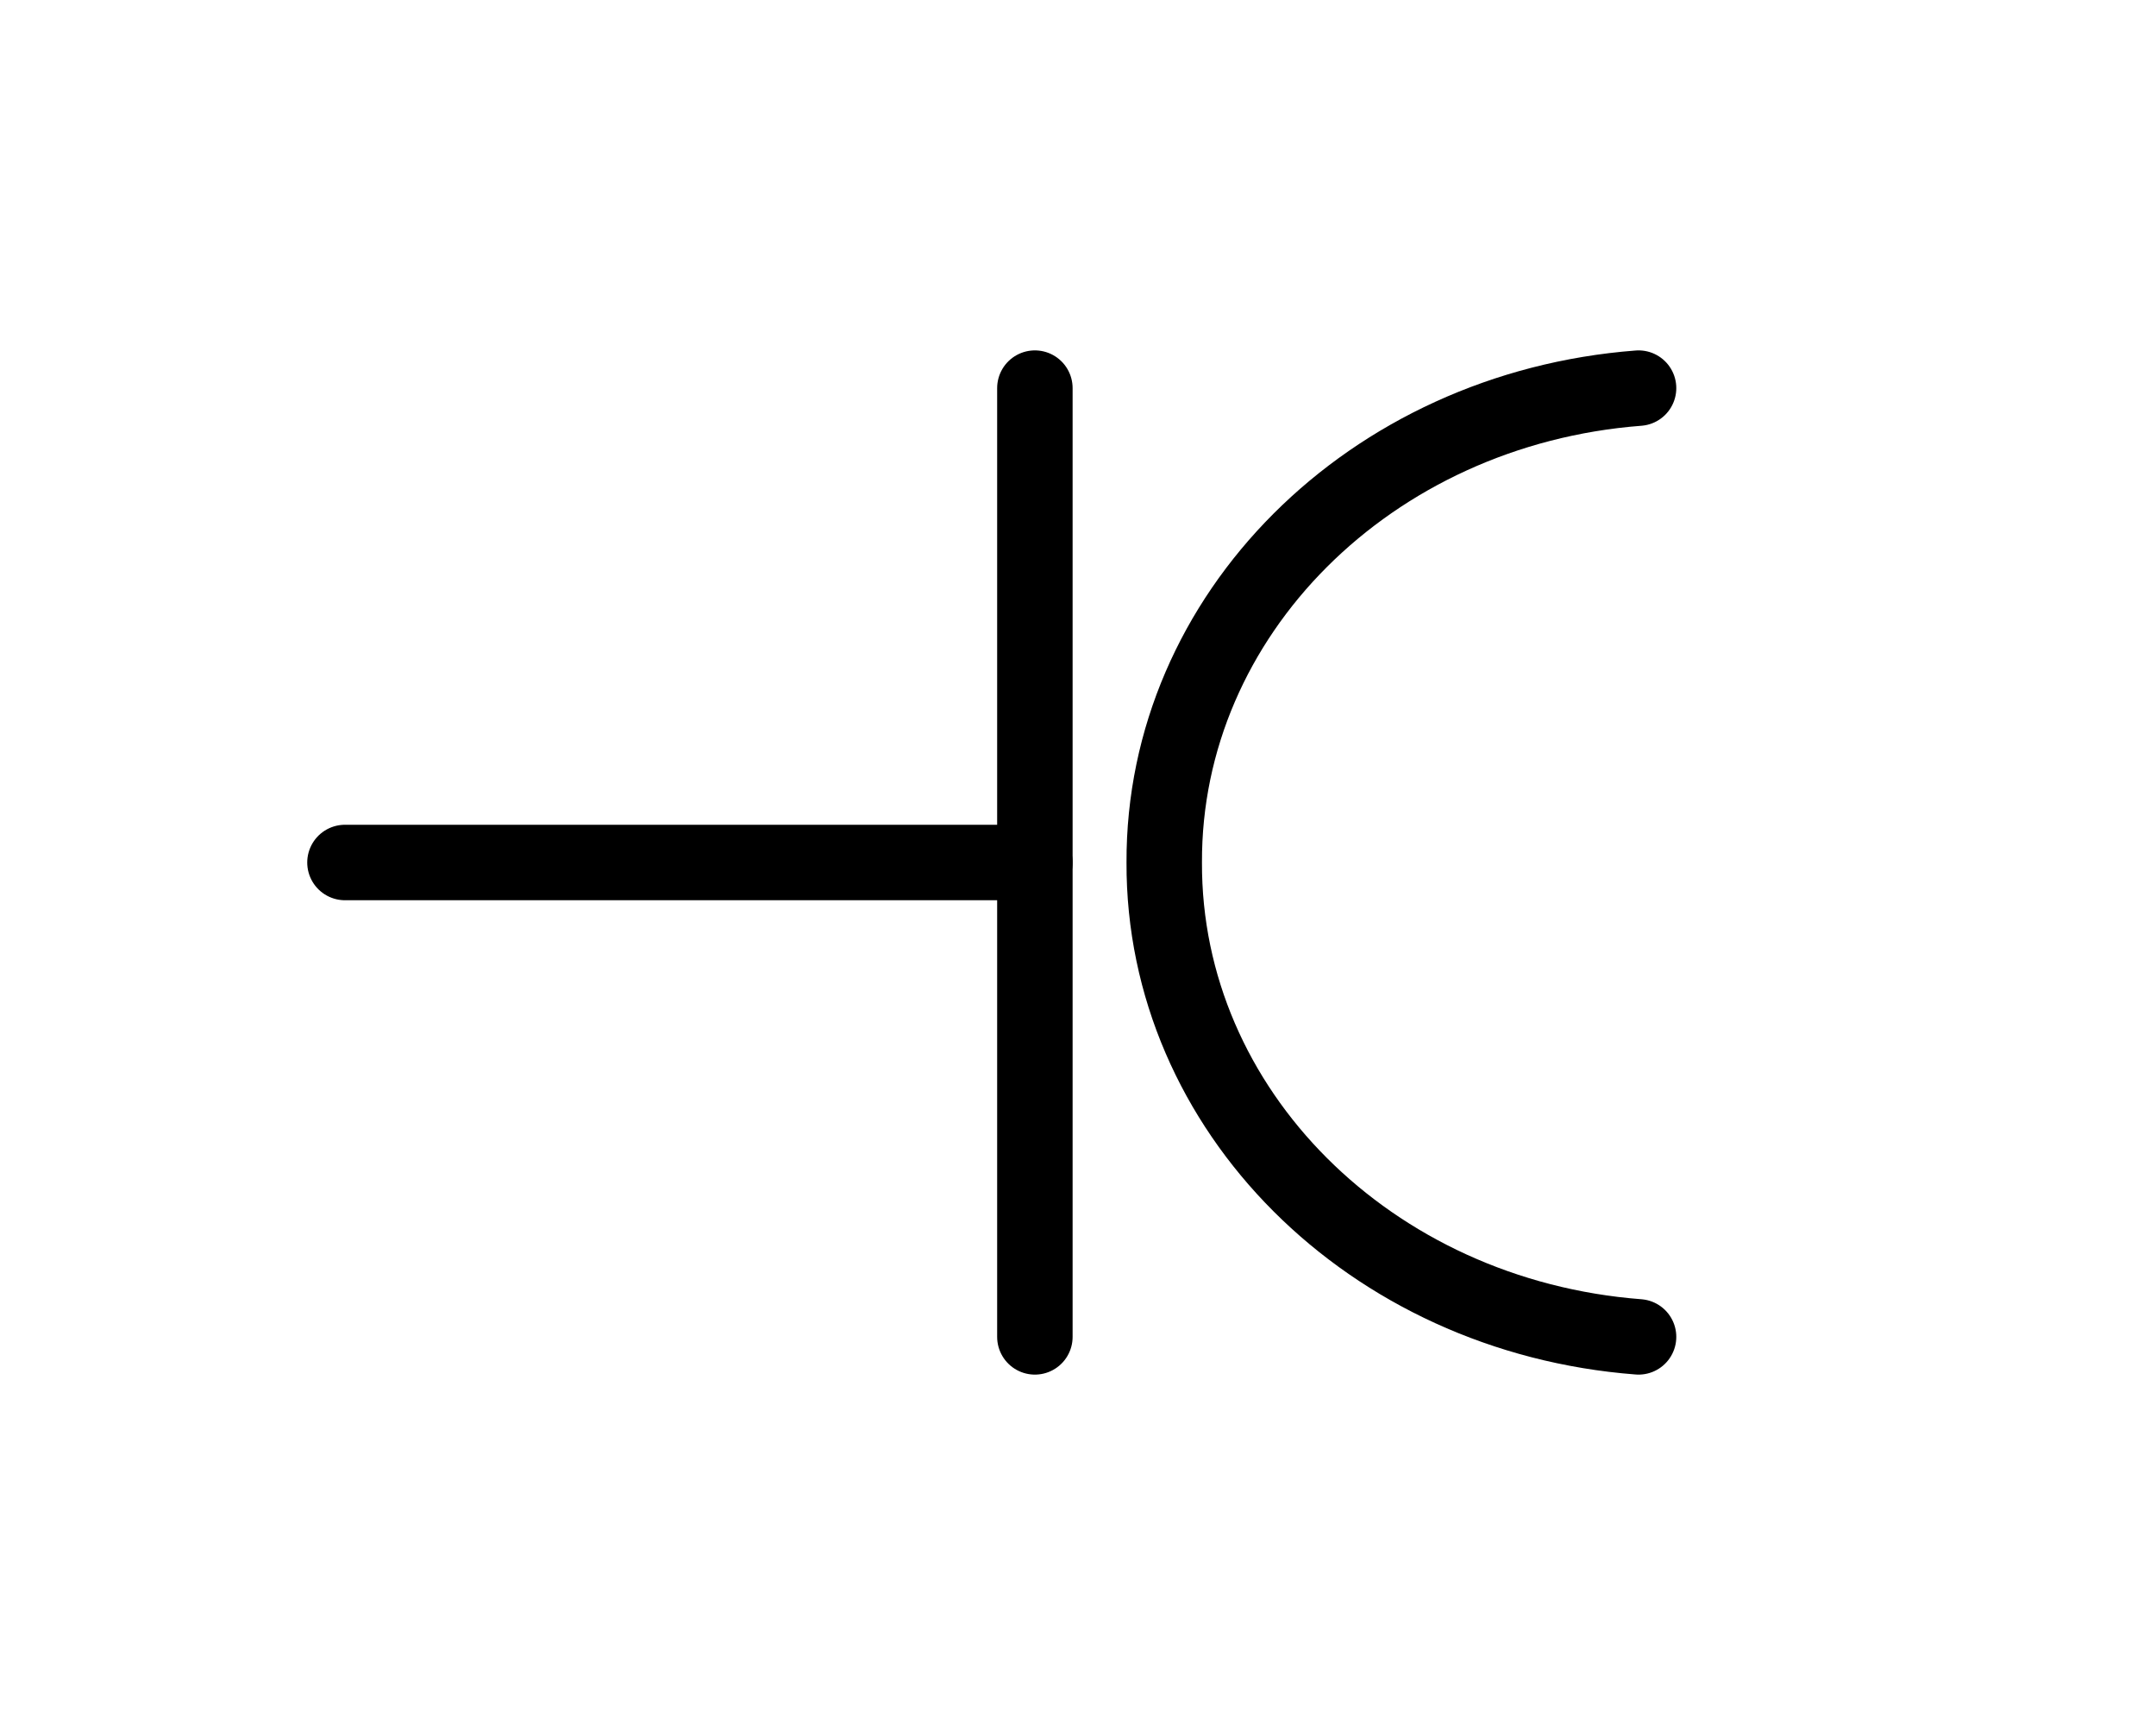
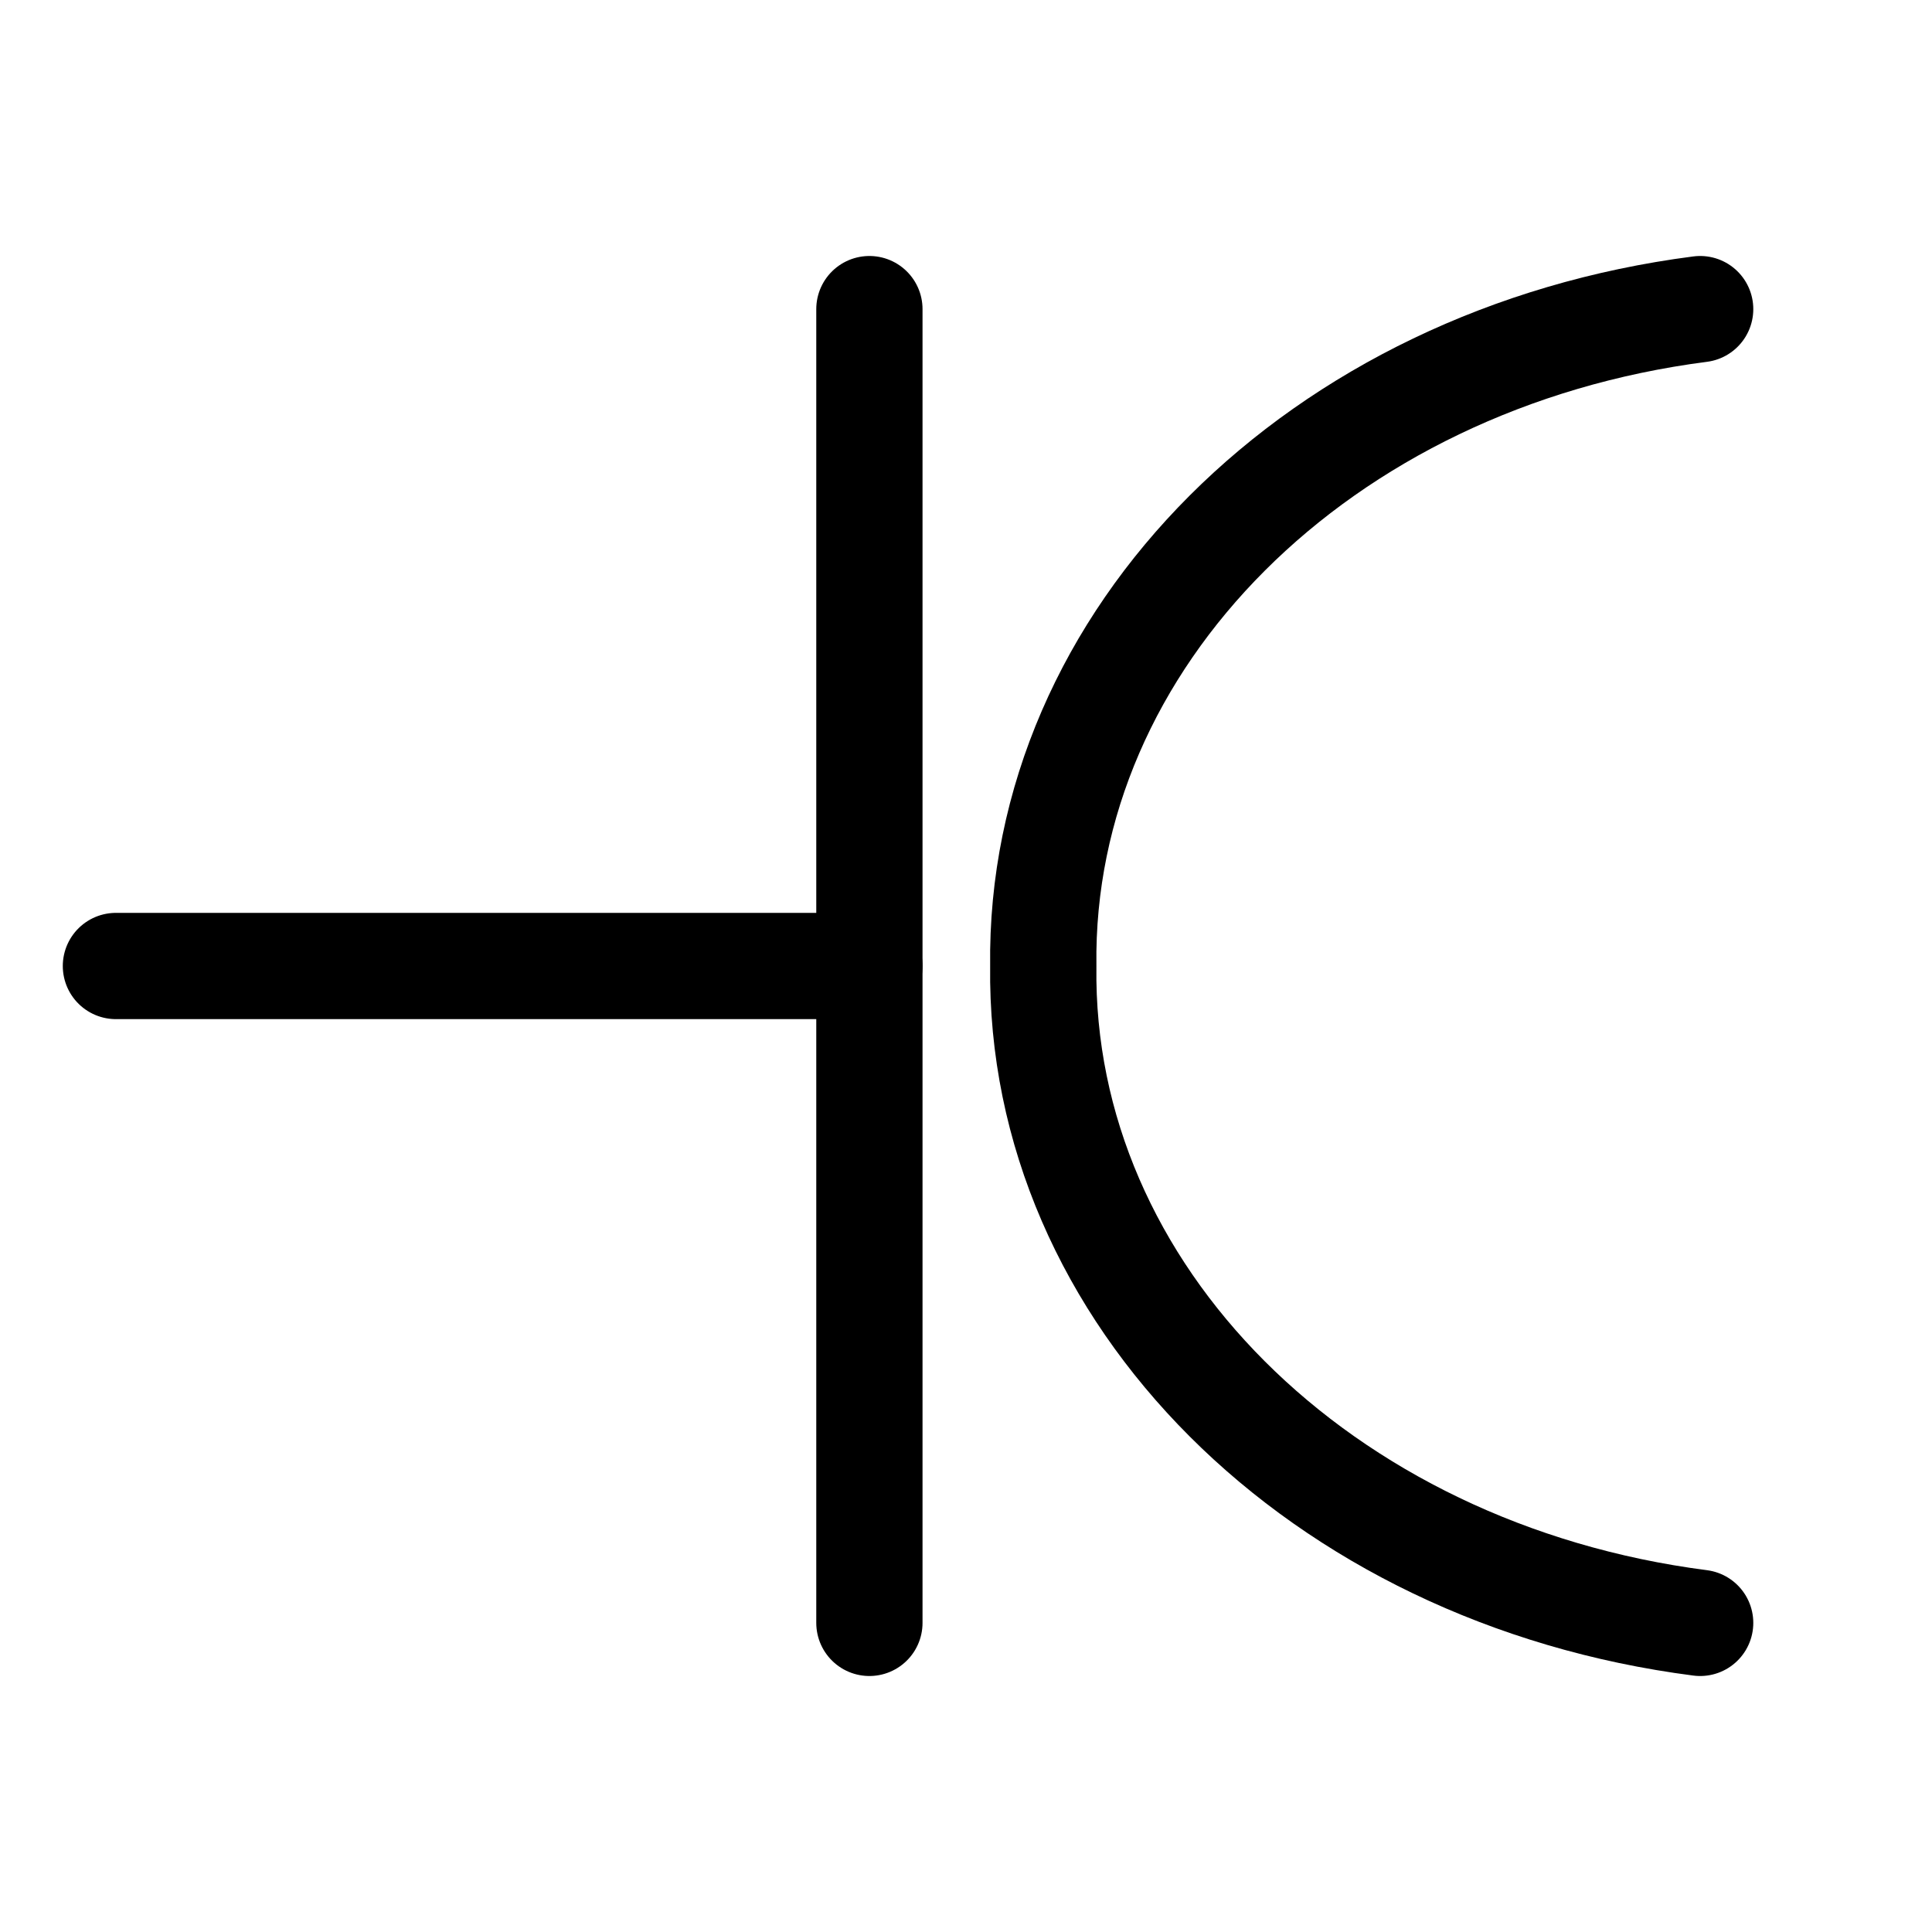
- <svg xmlns="http://www.w3.org/2000/svg" viewBox="0 0 100 80" width="100%" height="100%" fill="none">
-   <line x1="16" y1="40" x2="48" y2="40" stroke="currentColor" stroke-width="3.5" stroke-linecap="round" />
-   <line x1="48" y1="18" x2="48" y2="62" stroke="currentColor" stroke-width="3.5" stroke-linecap="round" />
-   <path d="M 76 18 A 24 22 0 0 0 54 40 A 24 22 0 0 0 76 62" stroke="currentColor" stroke-width="3.5" stroke-linecap="round" />
+ <svg xmlns="http://www.w3.org/2000/svg" viewBox="0 0 100 100" fill="none">
+   <line x1="6" y1="50" x2="45" y2="50" stroke="currentColor" stroke-width="5.5" stroke-linecap="round" />
+   <line x1="45" y1="16" x2="45" y2="84" stroke="currentColor" stroke-width="5.5" stroke-linecap="round" />
+   <path d="M 88 16 A 40 34 0 0 0 54 50 A 40 34 0 0 0 88 84" stroke="currentColor" stroke-width="5.5" stroke-linecap="round" />
</svg>
